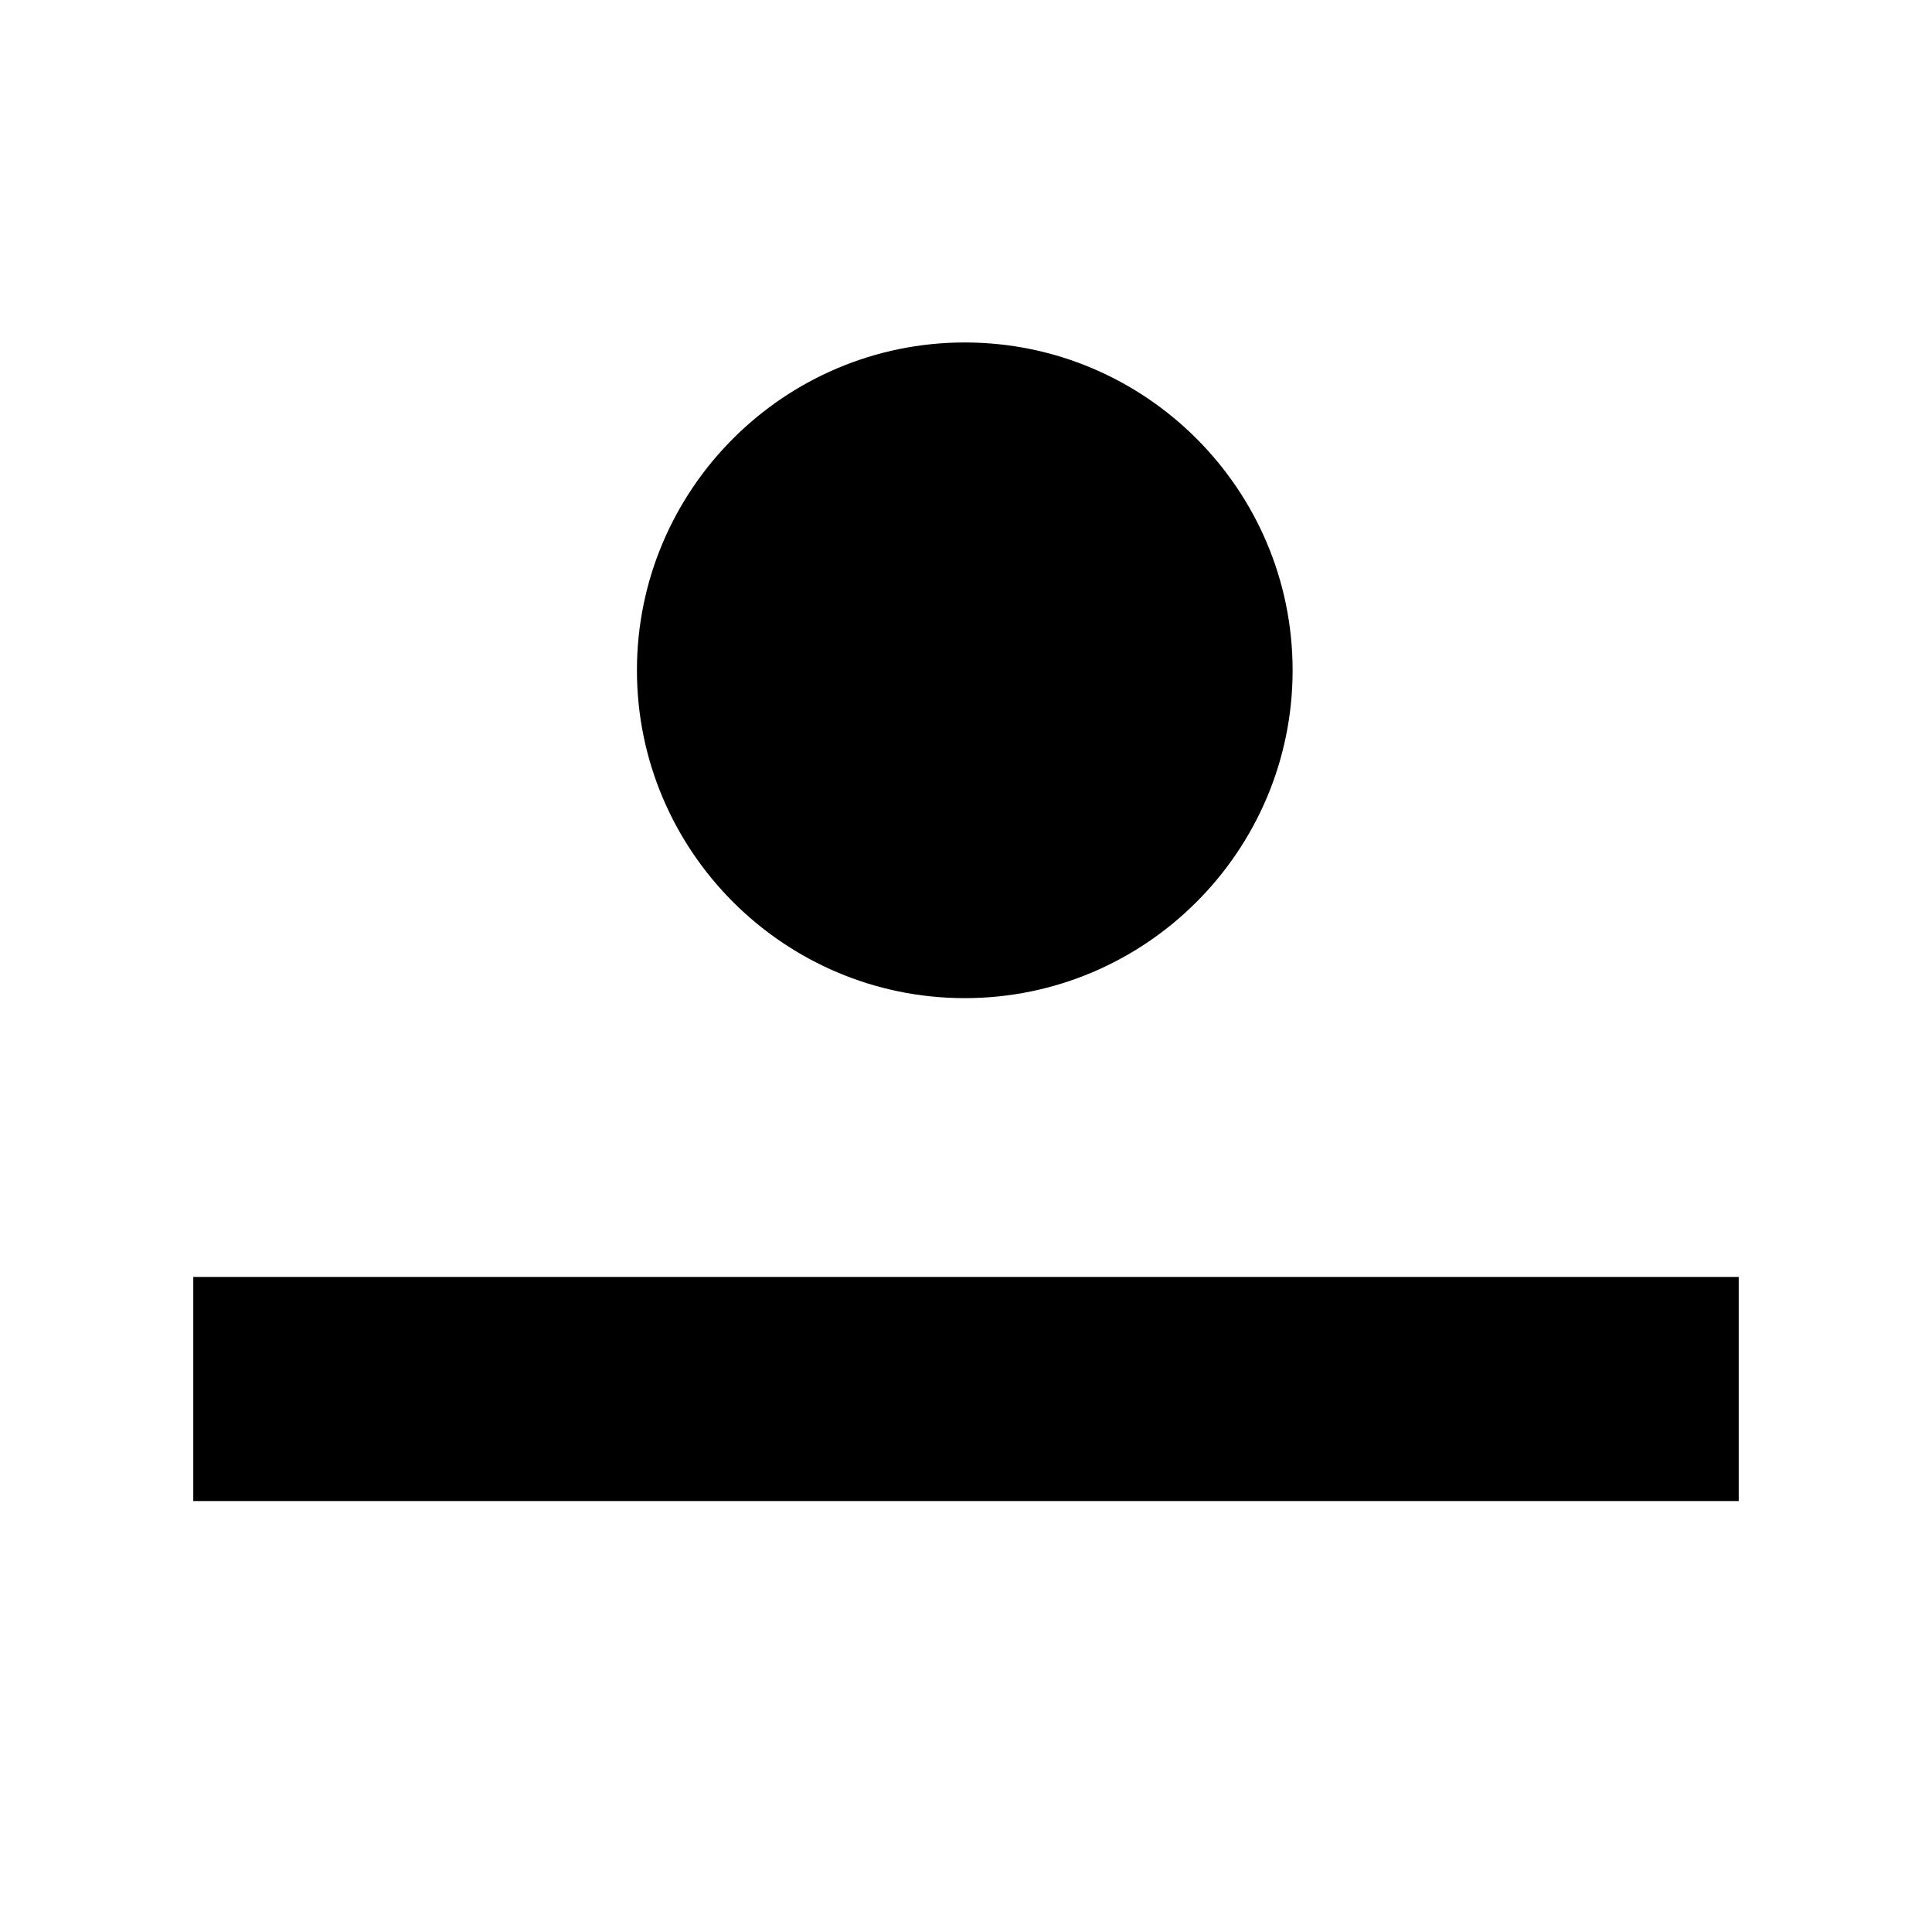
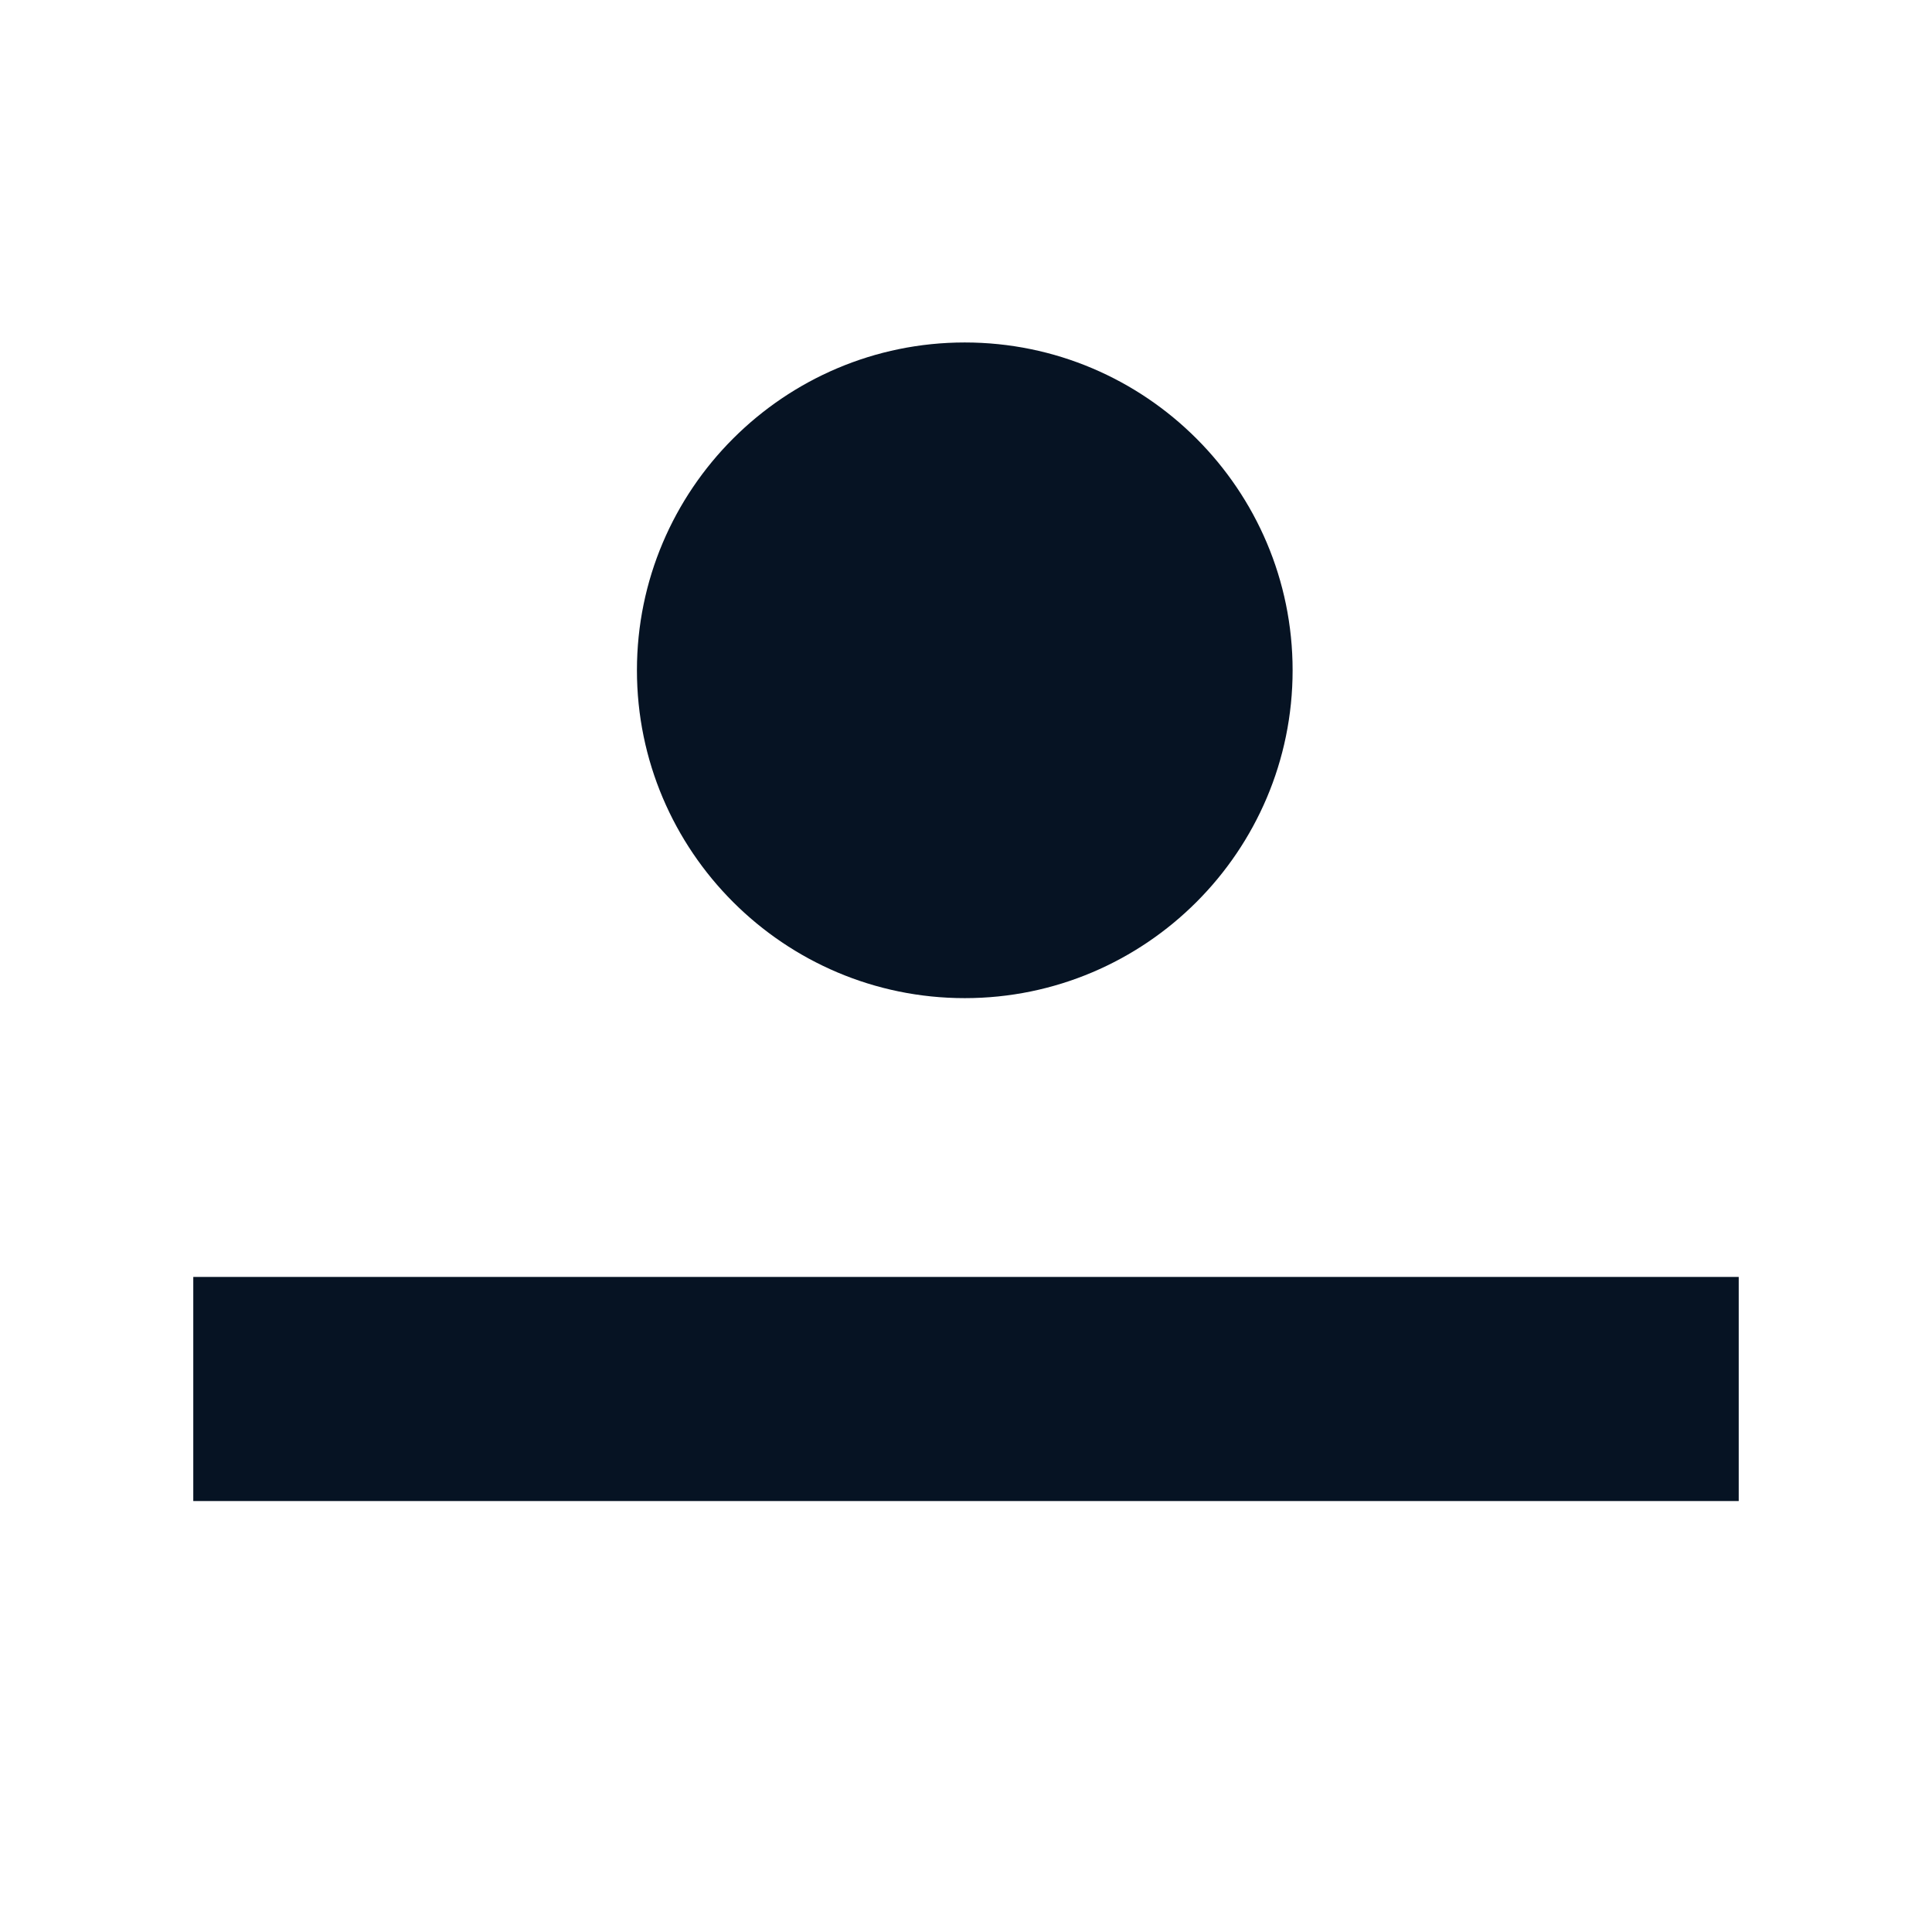
<svg xmlns="http://www.w3.org/2000/svg" width="375pt" height="375pt" viewBox="0 0 375 375" version="1.2">
  <defs>
    <clipPath id="clip1">
      <path d="M 123.629 66.473 L 250.895 66.473 L 250.895 193.738 L 123.629 193.738 Z M 123.629 66.473 " />
    </clipPath>
  </defs>
  <g id="surface1">
    <g clip-path="url(#clip1)" clip-rule="nonzero">
-       <path style=" stroke:none;fill-rule:nonzero;fill:rgb(0%,0%,0%);fill-opacity:1;" d="M 187.262 66.473 C 152.176 66.473 123.629 95.02 123.629 130.105 C 123.629 165.191 152.176 193.738 187.262 193.738 C 222.352 193.738 250.895 165.191 250.895 130.105 C 250.895 95.02 222.352 66.473 187.262 66.473 Z M 187.262 66.473 " />
+       <path style=" stroke:none;fill-rule:nonzero;fill:#061323;fill-opacity:1;" d="M 187.262 66.473 C 152.176 66.473 123.629 95.02 123.629 130.105 C 123.629 165.191 152.176 193.738 187.262 193.738 C 222.352 193.738 250.895 165.191 250.895 130.105 C 250.895 95.02 222.352 66.473 187.262 66.473 Z M 187.262 66.473 " />
    </g>
-     <path style=" stroke:none;fill-rule:nonzero;fill:rgb(0%,0%,0%);fill-opacity:1;" d="M 37.516 247.852 L 337.484 247.852 L 337.484 291.352 L 37.516 291.352 Z M 37.516 247.852 " />
+     <path style=" stroke:none;fill-rule:nonzero;fill:#061323;fill-opacity:1;" d="M 37.516 247.852 L 337.484 247.852 L 337.484 291.352 L 37.516 291.352 Z M 37.516 247.852 " />
  </g>
</svg>
